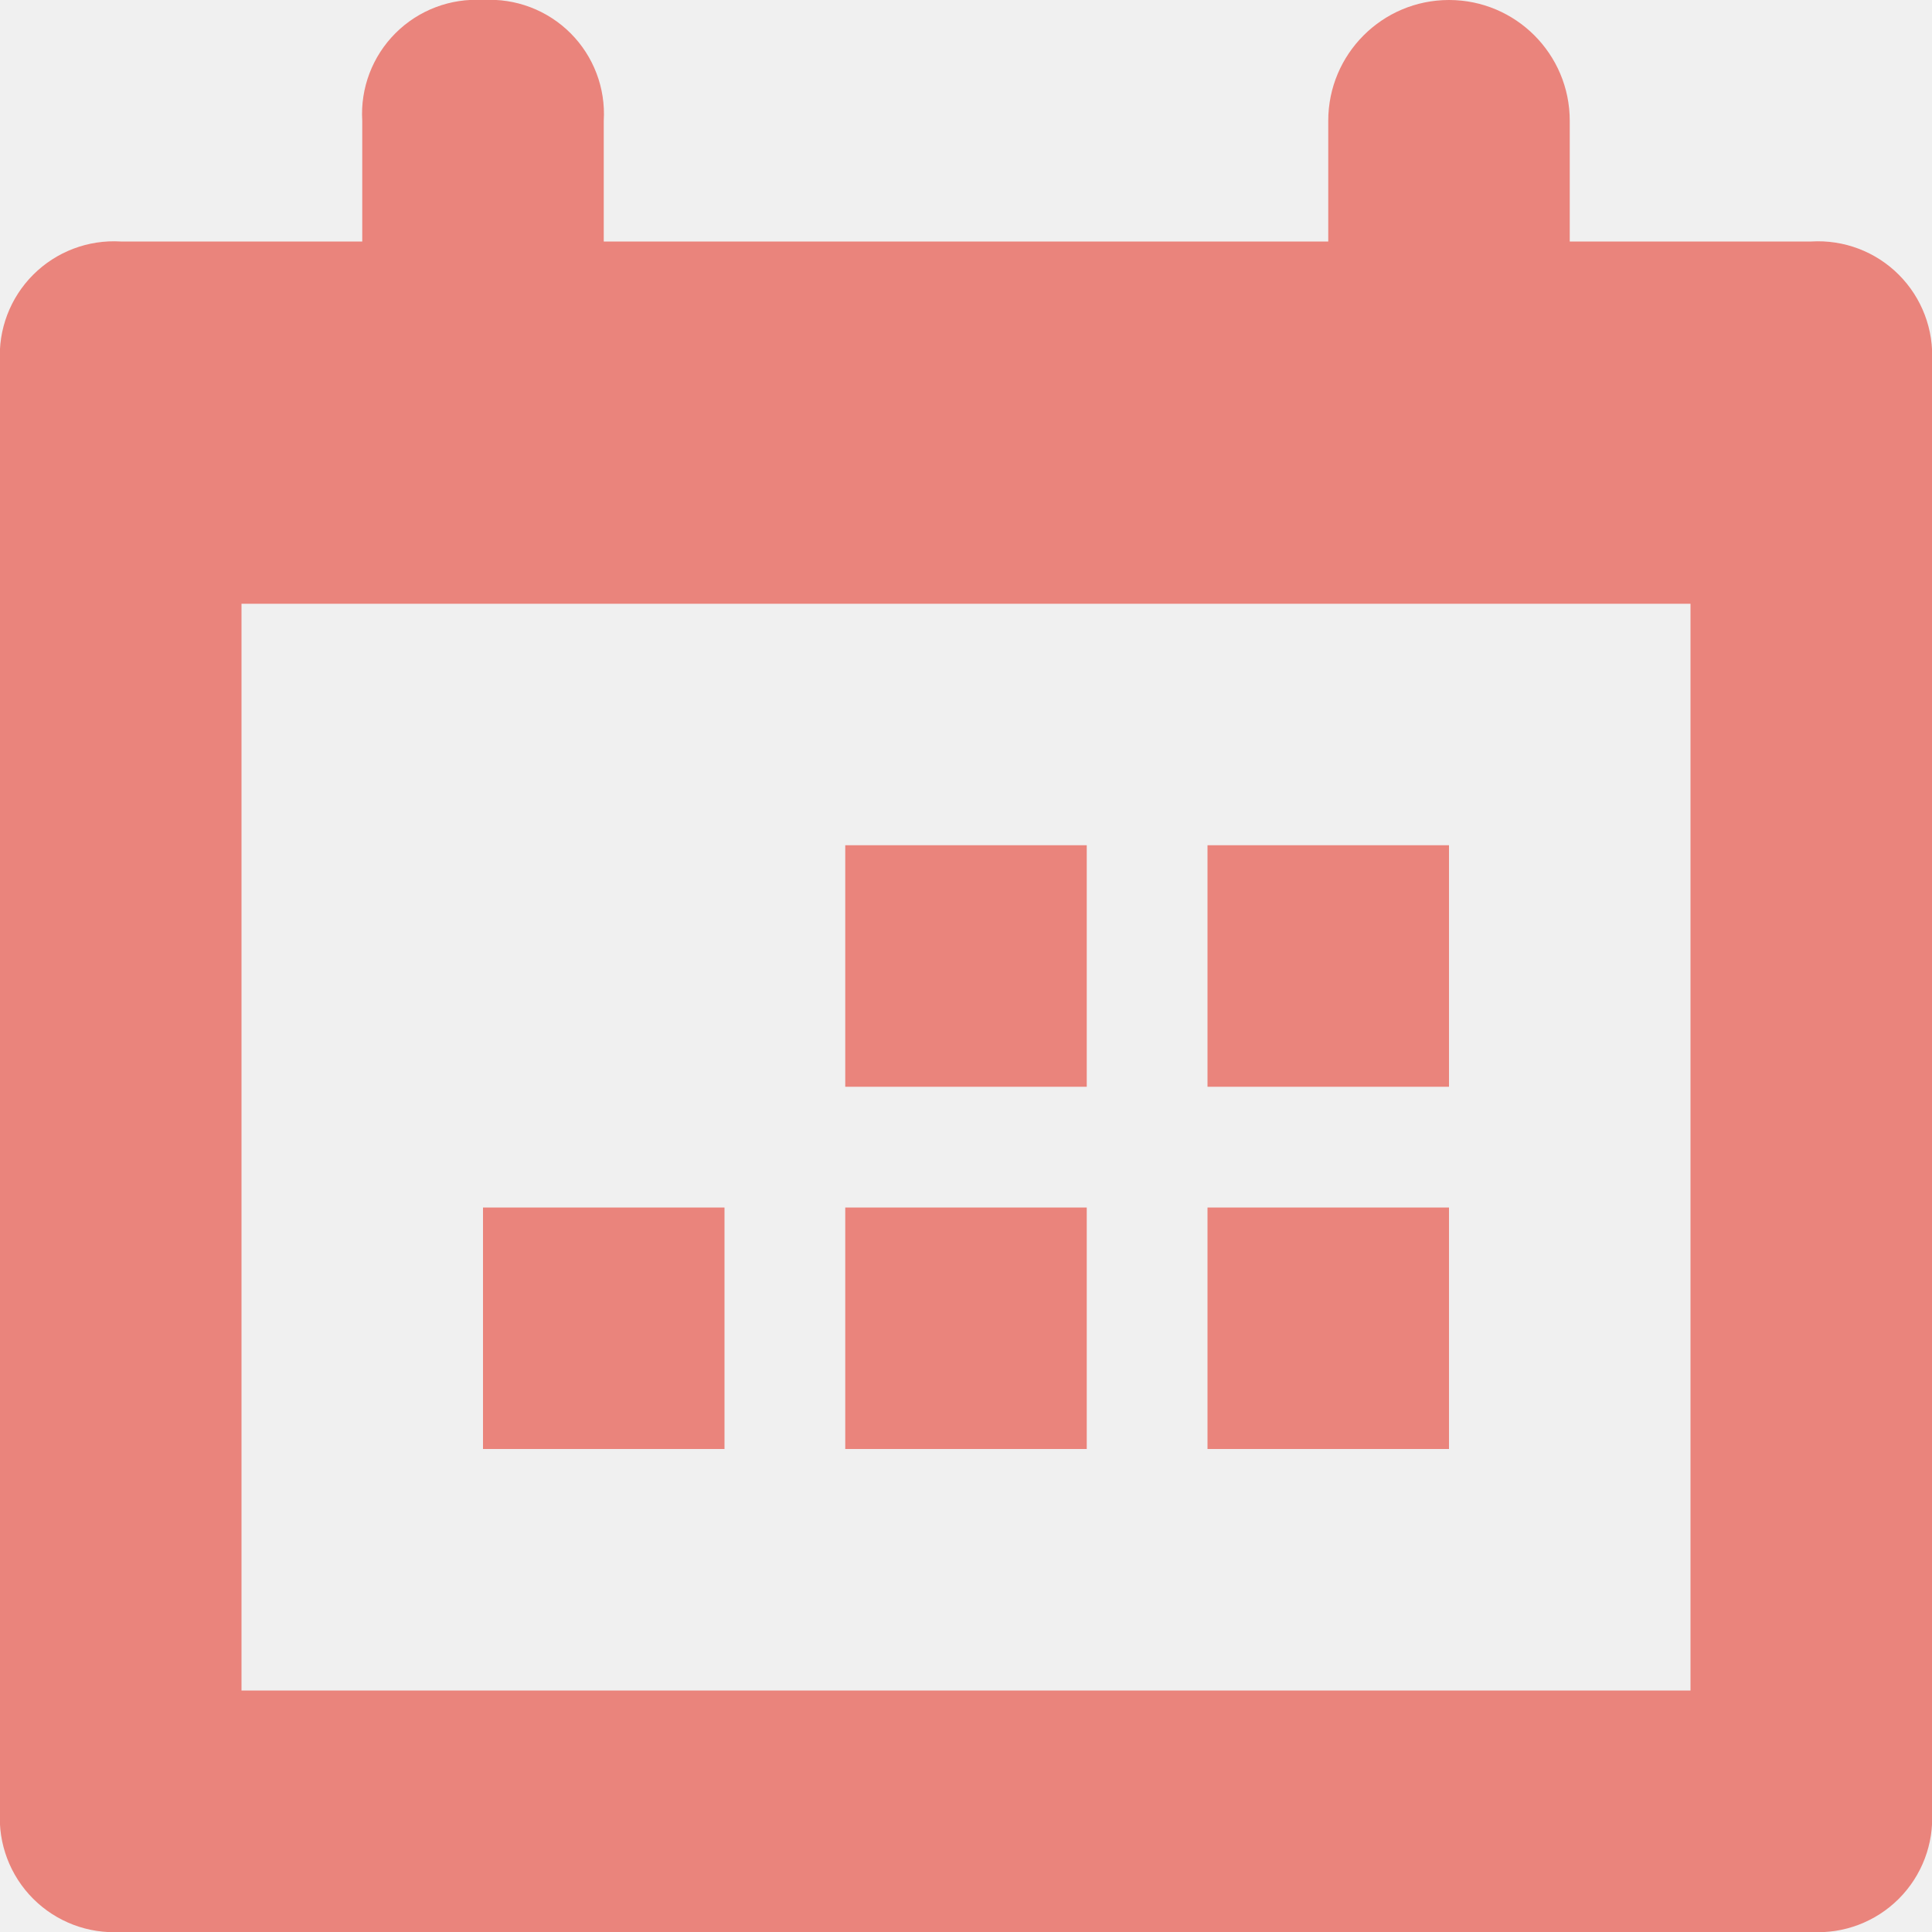
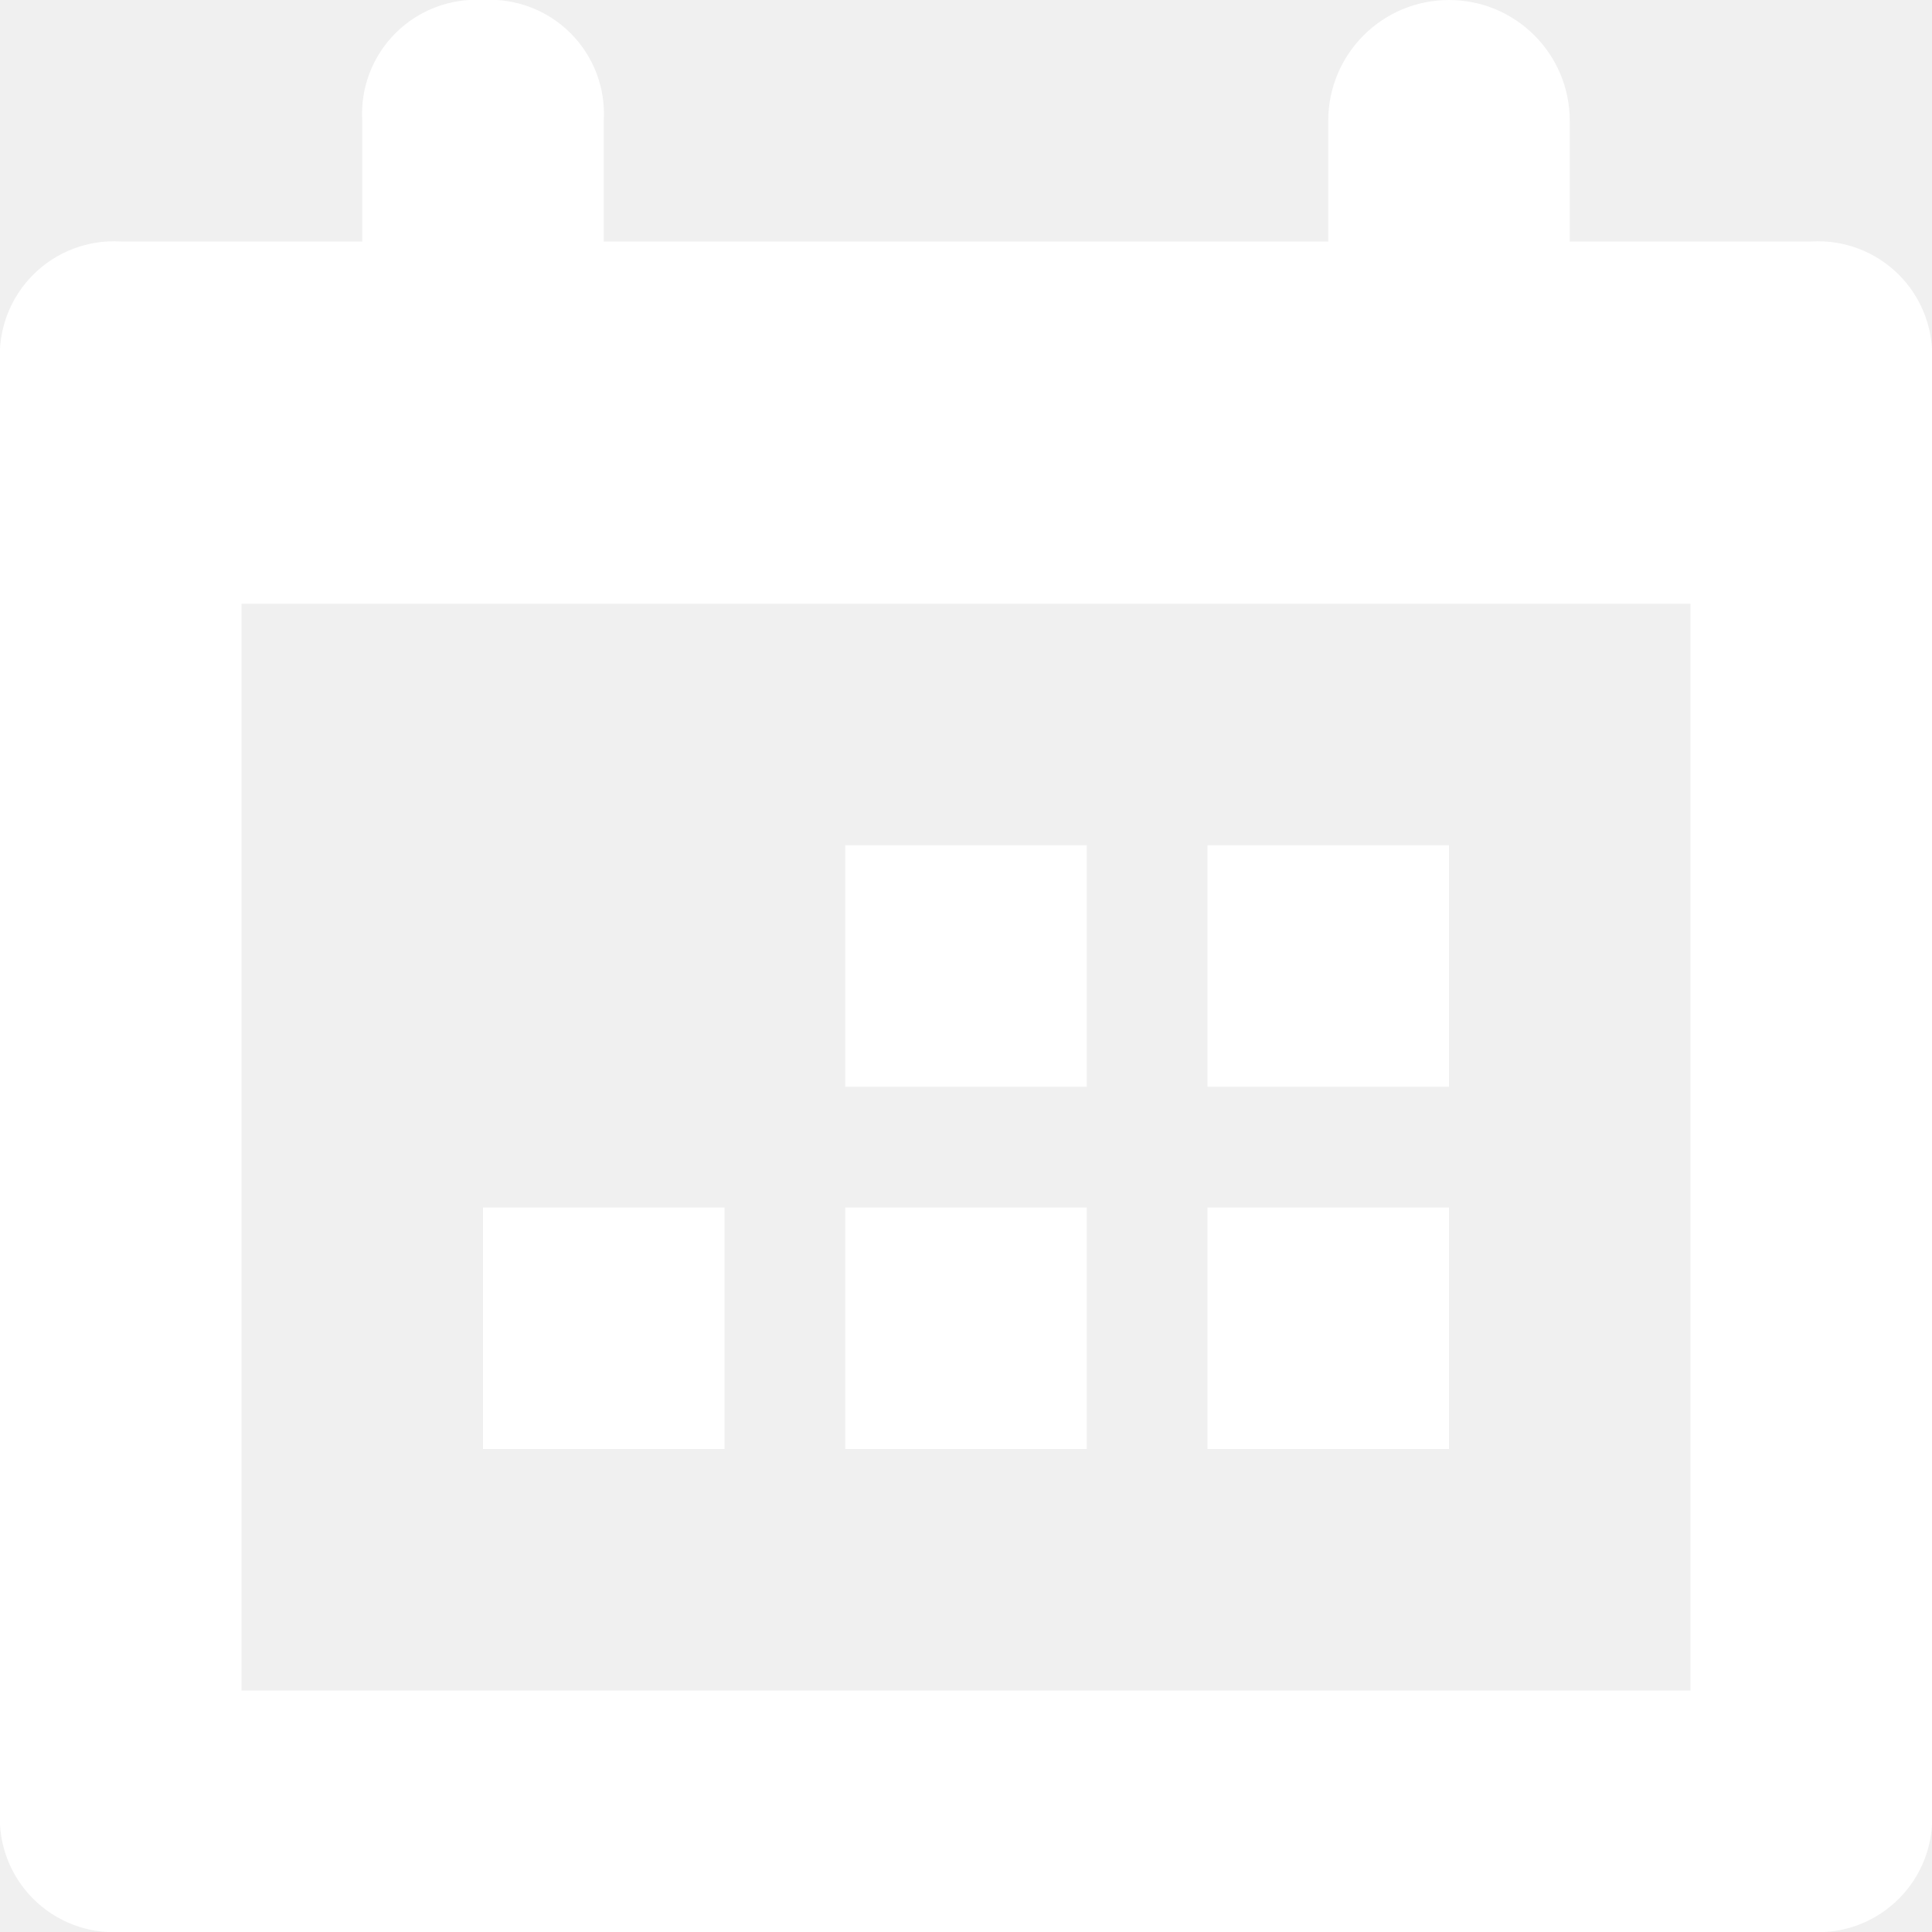
- <svg xmlns="http://www.w3.org/2000/svg" width="40" height="40" viewBox="0 0 40 40">
-   <path id="Path_149" data-name="Path 149" d="M5,12.5V35H35V12.5ZM32.5,5h5A2.362,2.362,0,0,1,40,7.5v30A2.362,2.362,0,0,1,37.5,40H2.5A2.362,2.362,0,0,1,0,37.5V7.5A2.362,2.362,0,0,1,2.5,5h5V2.5A2.362,2.362,0,0,1,10,0a2.362,2.362,0,0,1,2.5,2.5V5h15V2.5a2.5,2.5,0,0,1,5,0ZM30,30H25V25h5Zm-7.5,0h-5V25h5ZM30,22.5H25v-5h5Zm-7.5,0h-5v-5h5ZM15,30H10V25h5Z" fill="#ea847c" fill-rule="evenodd" />
+ <svg xmlns="http://www.w3.org/2000/svg" width="29.136" height="29.136" viewBox="0 0 29.136 29.136">
+   <path id="Path_149" data-name="Path 149" d="M3.642,9.105V25.494H25.494V9.105ZM23.673,3.642h3.642a1.72,1.72,0,0,1,1.821,1.821V27.315a1.72,1.72,0,0,1-1.821,1.821H1.821A1.72,1.72,0,0,1,0,27.315V5.463A1.72,1.72,0,0,1,1.821,3.642H5.463V1.821A1.72,1.72,0,0,1,7.284,0,1.72,1.72,0,0,1,9.105,1.821V3.642H20.031V1.821a1.821,1.821,0,1,1,3.642,0Zm-1.821,18.21H18.21V18.21h3.642Zm-5.463,0H12.747V18.21h3.642Zm5.463-5.463H18.21V12.747h3.642Zm-5.463,0H12.747V12.747h3.642Zm-5.463,5.463H7.284V18.21h3.642Z" fill="#fff" fill-rule="evenodd" />
</svg>
